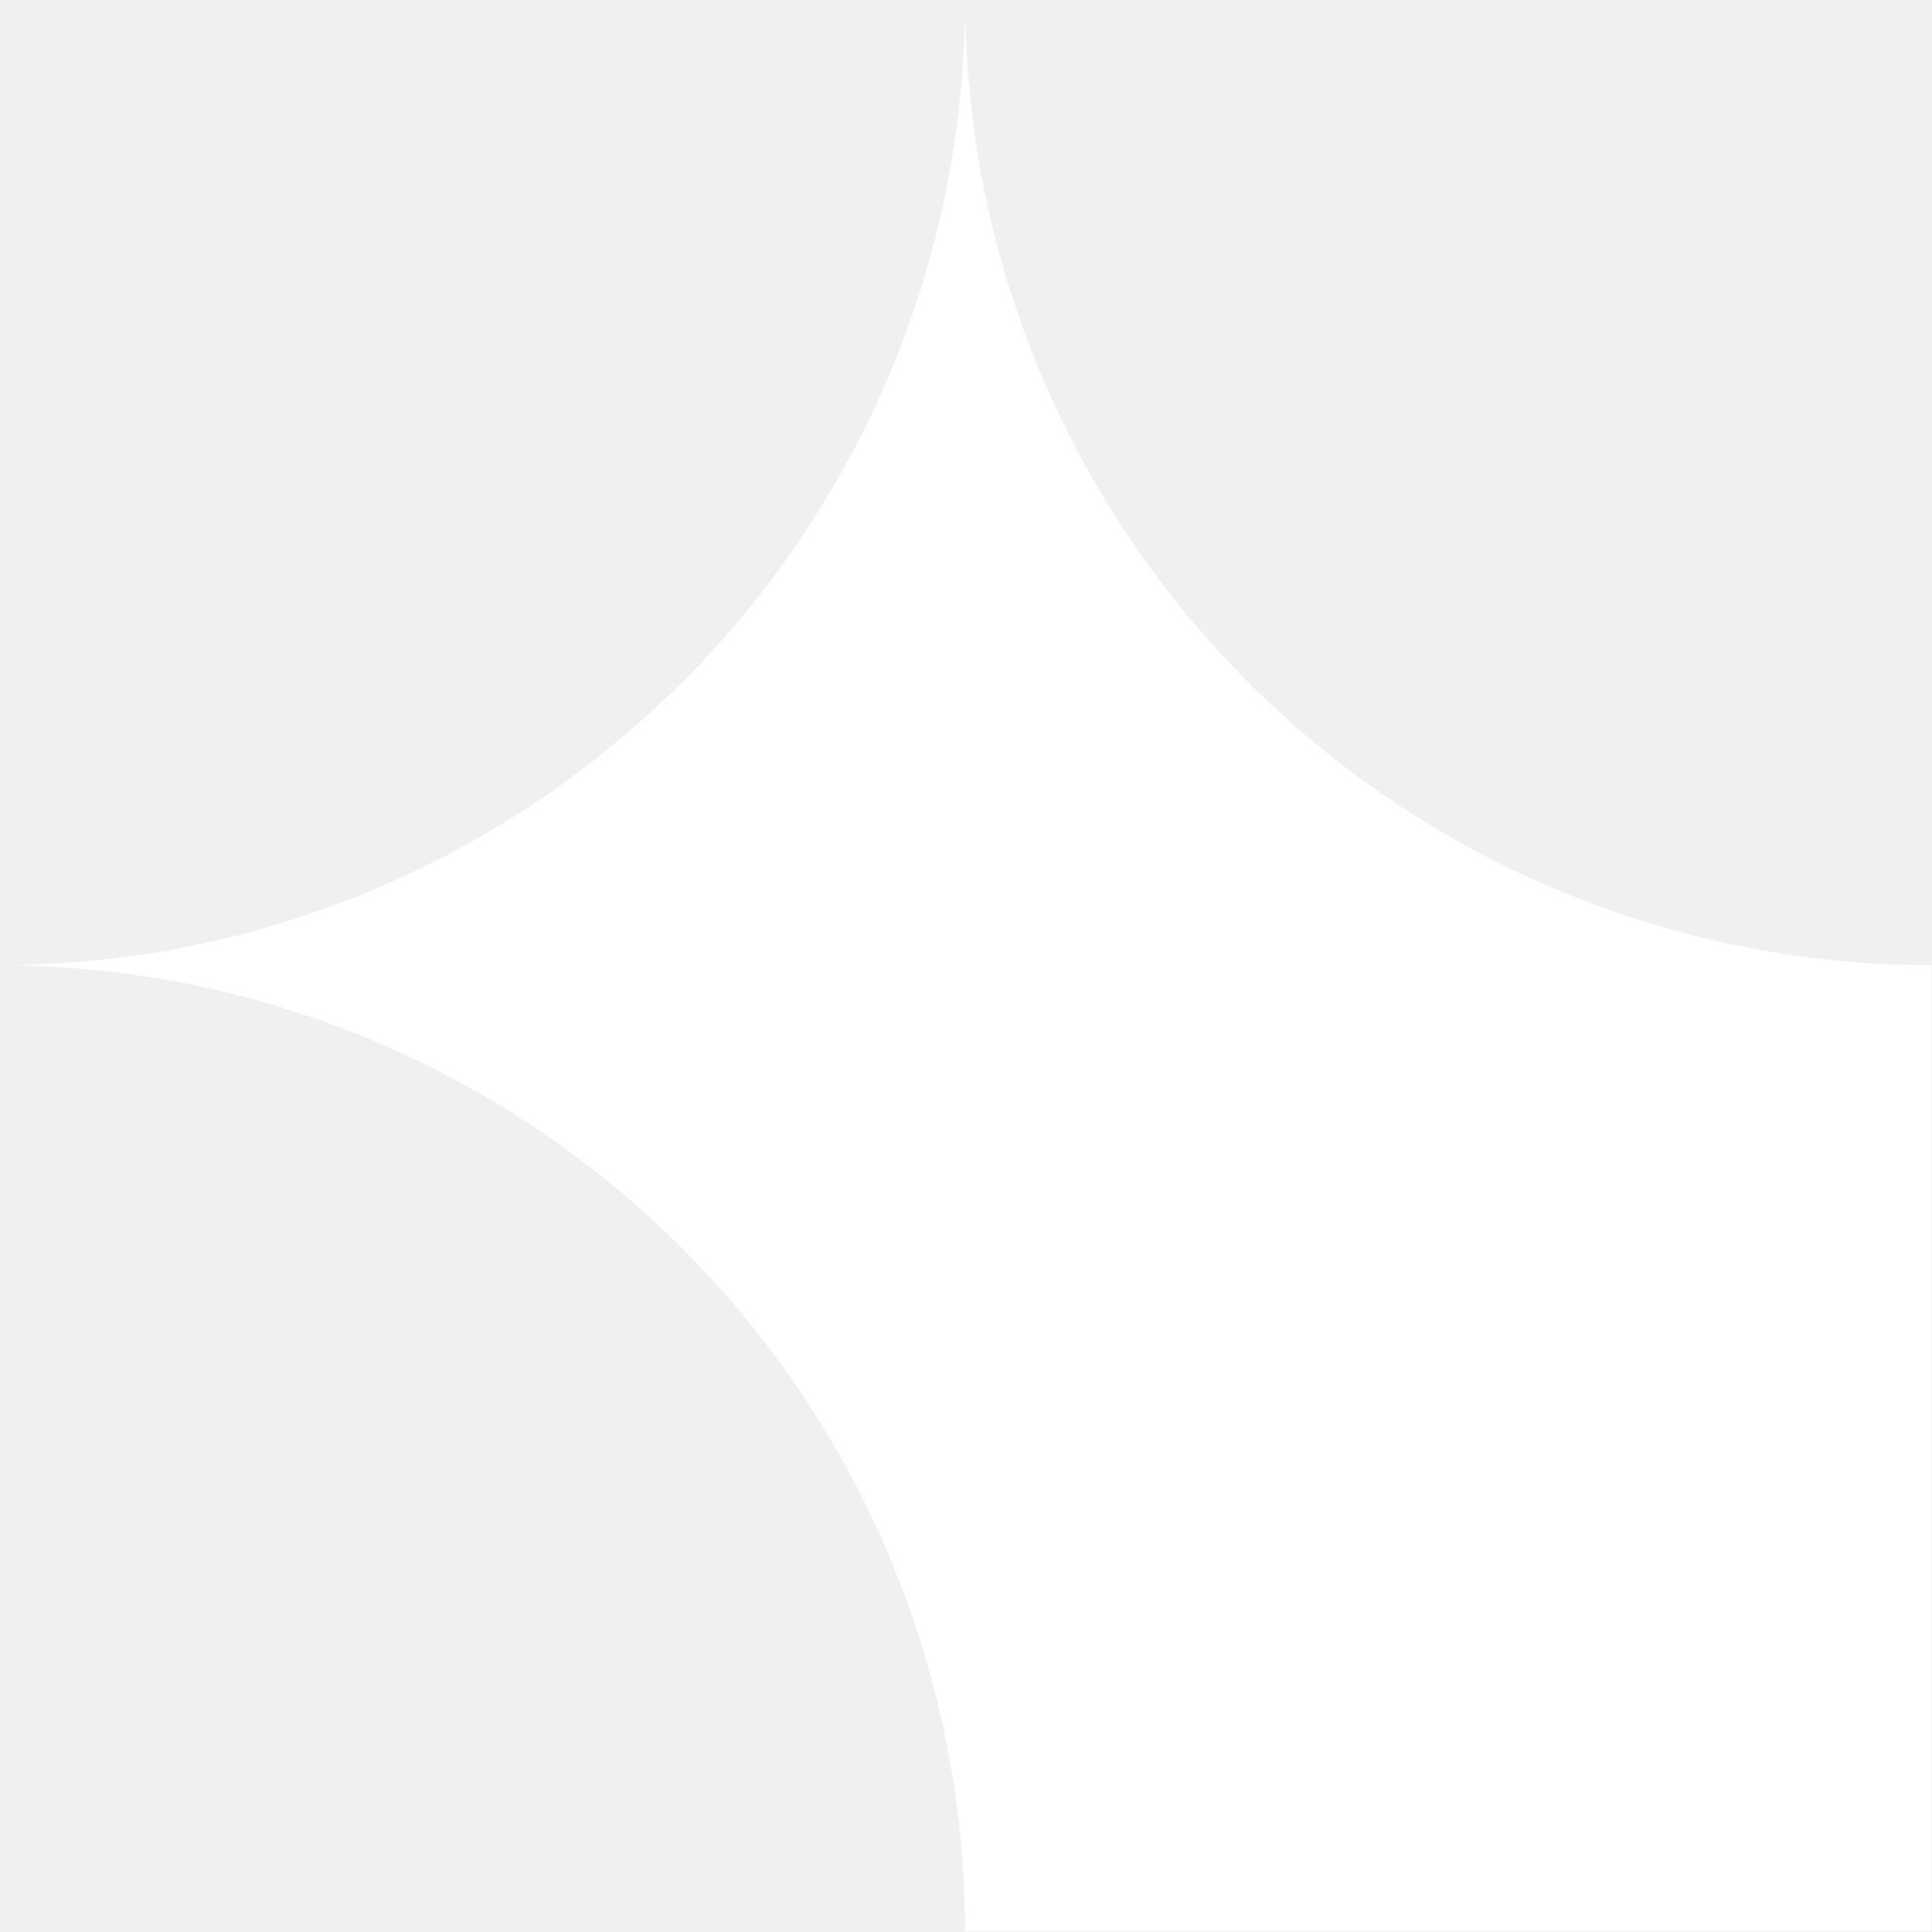
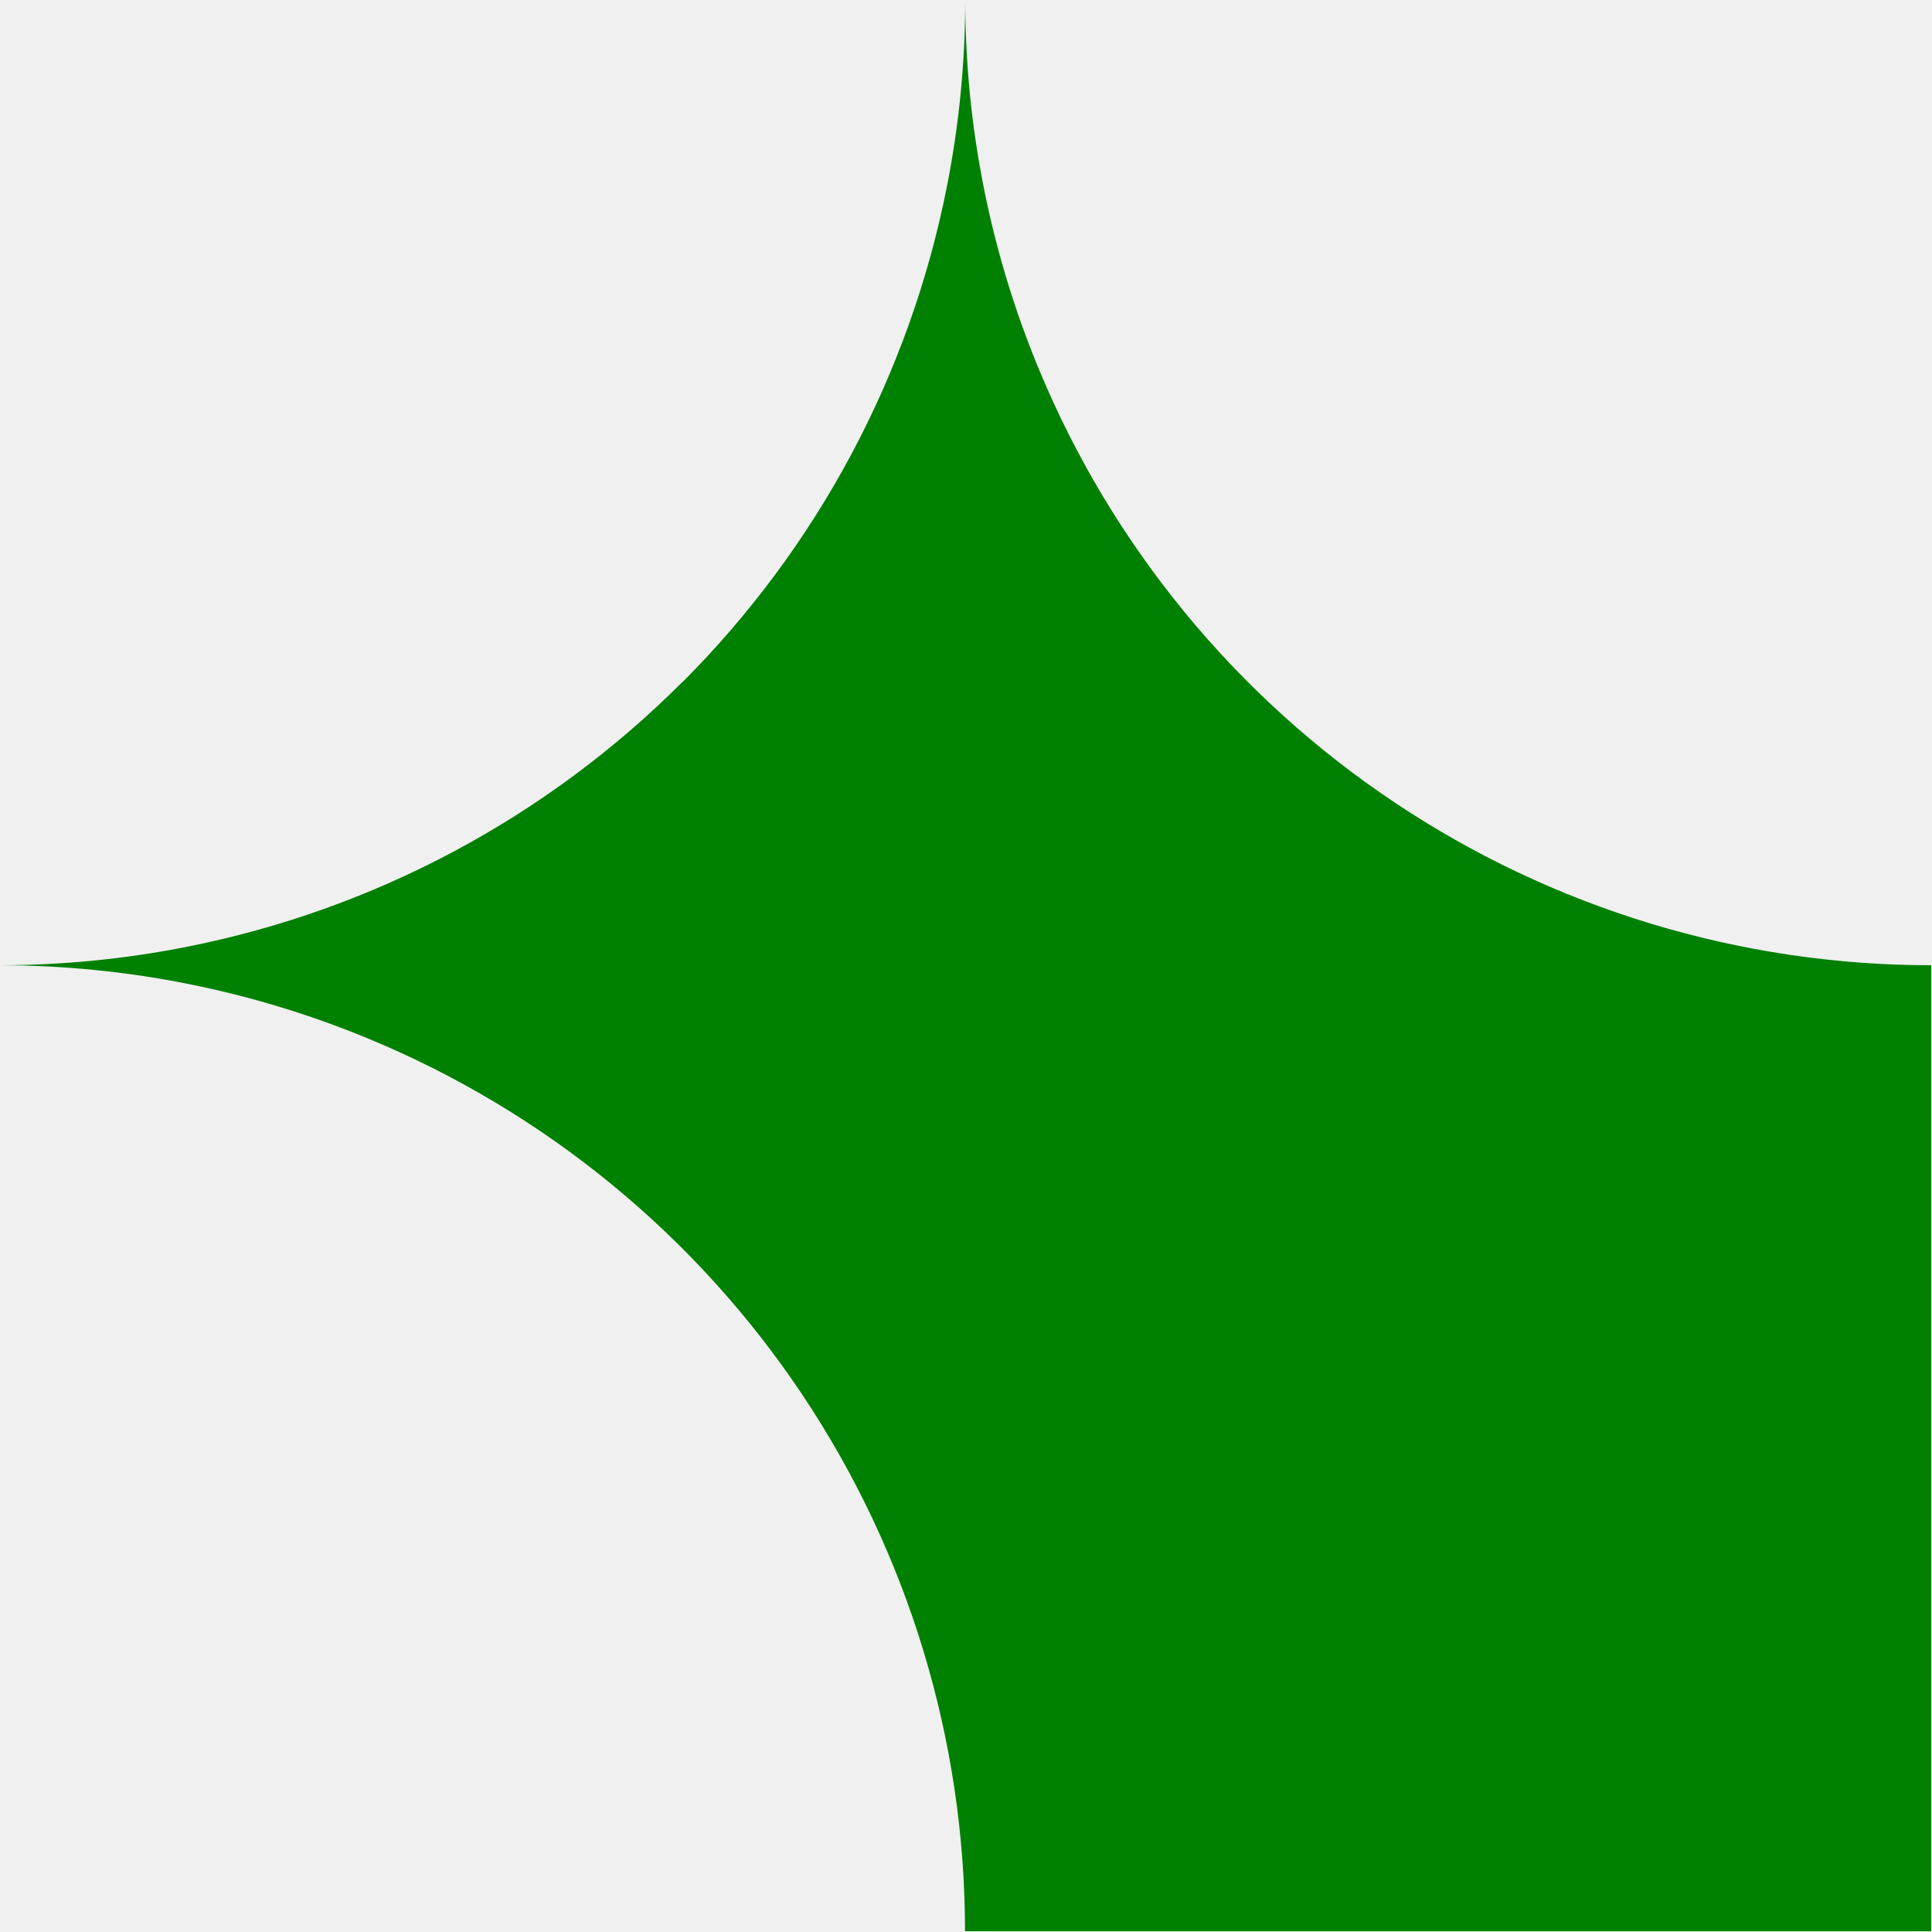
<svg xmlns="http://www.w3.org/2000/svg" width="264" height="264" viewBox="0 0 264 264" fill="none">
-   <path fill-rule="evenodd" clip-rule="evenodd" d="M263.822 263.896L131.866 263.896C131.866 237.788 124.125 212.268 109.62 190.56C95.116 168.853 74.5 151.934 50.38 141.943C34.329 135.295 17.206 131.913 0 131.896C8.561 131.887 17.141 131.046 25.618 129.359C51.224 124.266 74.744 111.694 93.204 93.234L93.241 93.197L93.256 93.211C111.704 74.754 124.267 51.242 129.359 25.648C131.045 17.169 131.887 8.588 131.895 0.026C131.912 17.233 135.294 34.358 141.943 50.41C151.934 74.53 168.852 95.145 190.56 109.65C212.267 124.154 237.788 131.896 263.895 131.896L263.895 263.896H263.822Z" fill="white" />
+   <path fill-rule="evenodd" clip-rule="evenodd" d="M263.822 263.896L131.866 263.896C131.866 237.788 124.125 212.268 109.62 190.56C95.116 168.853 74.5 151.934 50.38 141.943C34.329 135.295 17.206 131.913 0 131.896C8.561 131.887 17.141 131.046 25.618 129.359C51.224 124.266 74.744 111.694 93.204 93.234L93.241 93.197L93.256 93.211C111.704 74.754 124.267 51.242 129.359 25.648C131.045 17.169 131.887 8.588 131.895 0.026C131.912 17.233 135.294 34.358 141.943 50.41C151.934 74.53 168.852 95.145 190.56 109.65C212.267 124.154 237.788 131.896 263.895 131.896L263.895 263.896H263.822Z" fill="green" />
</svg>
